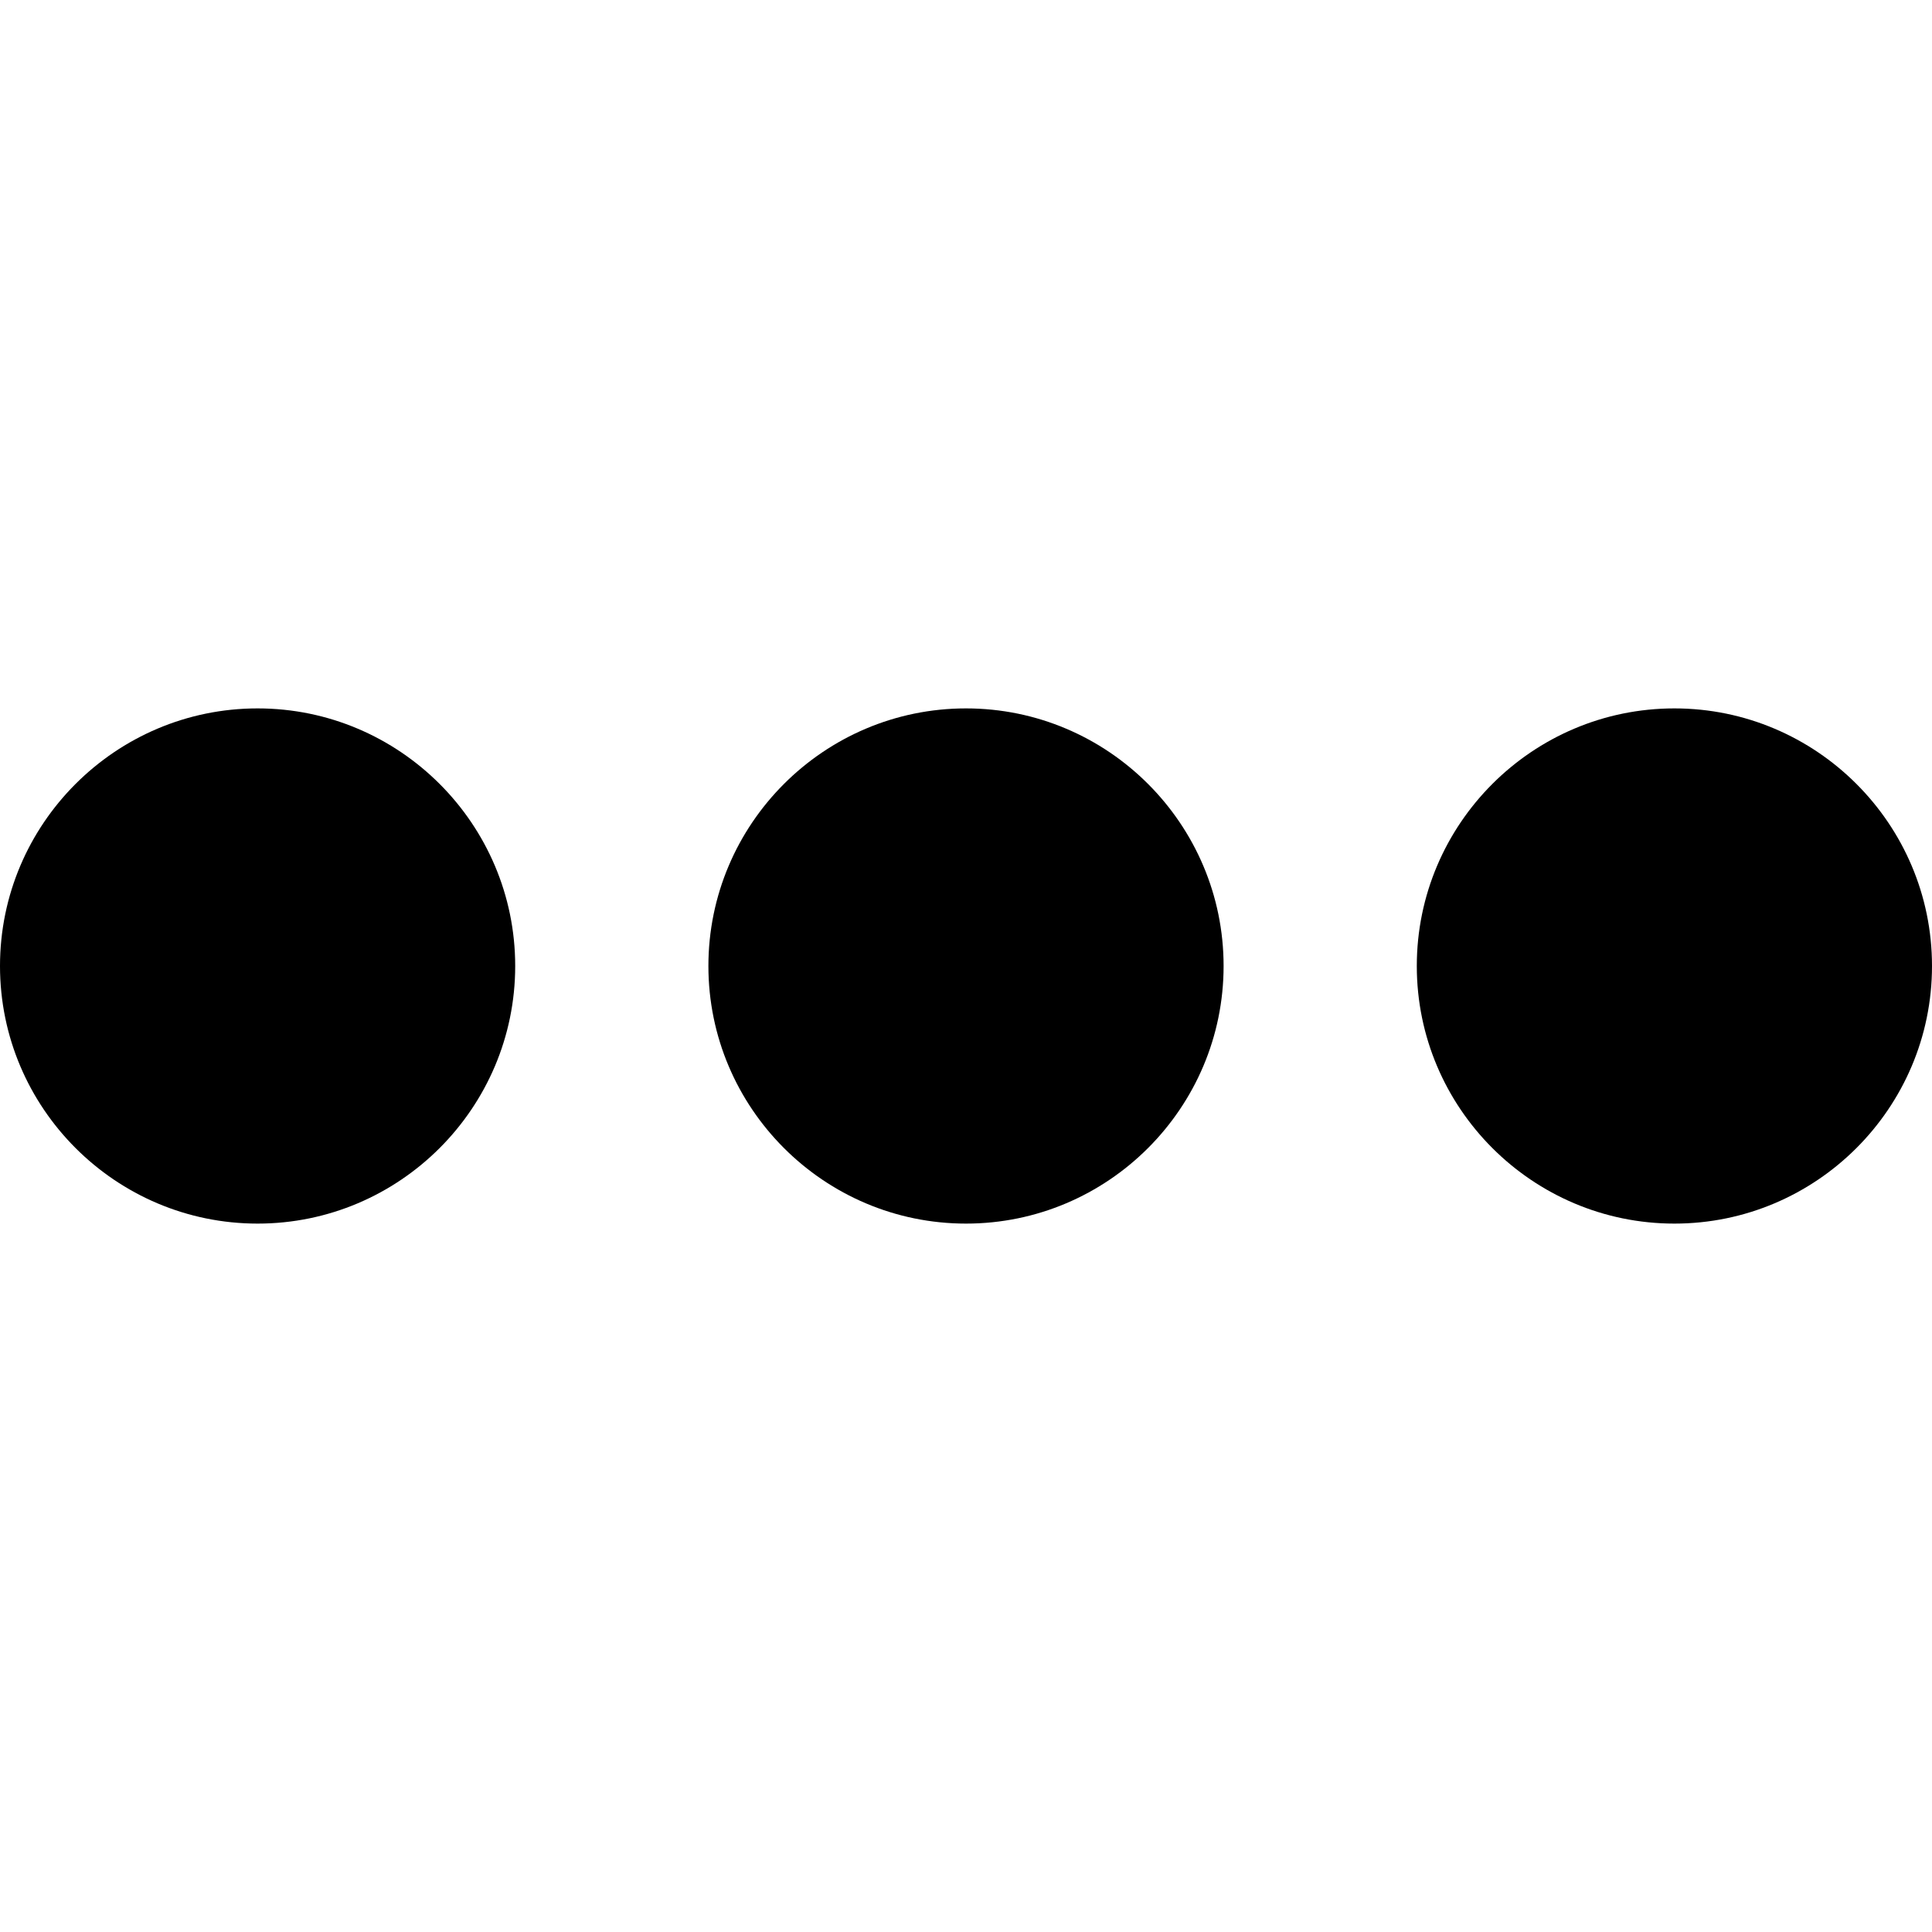
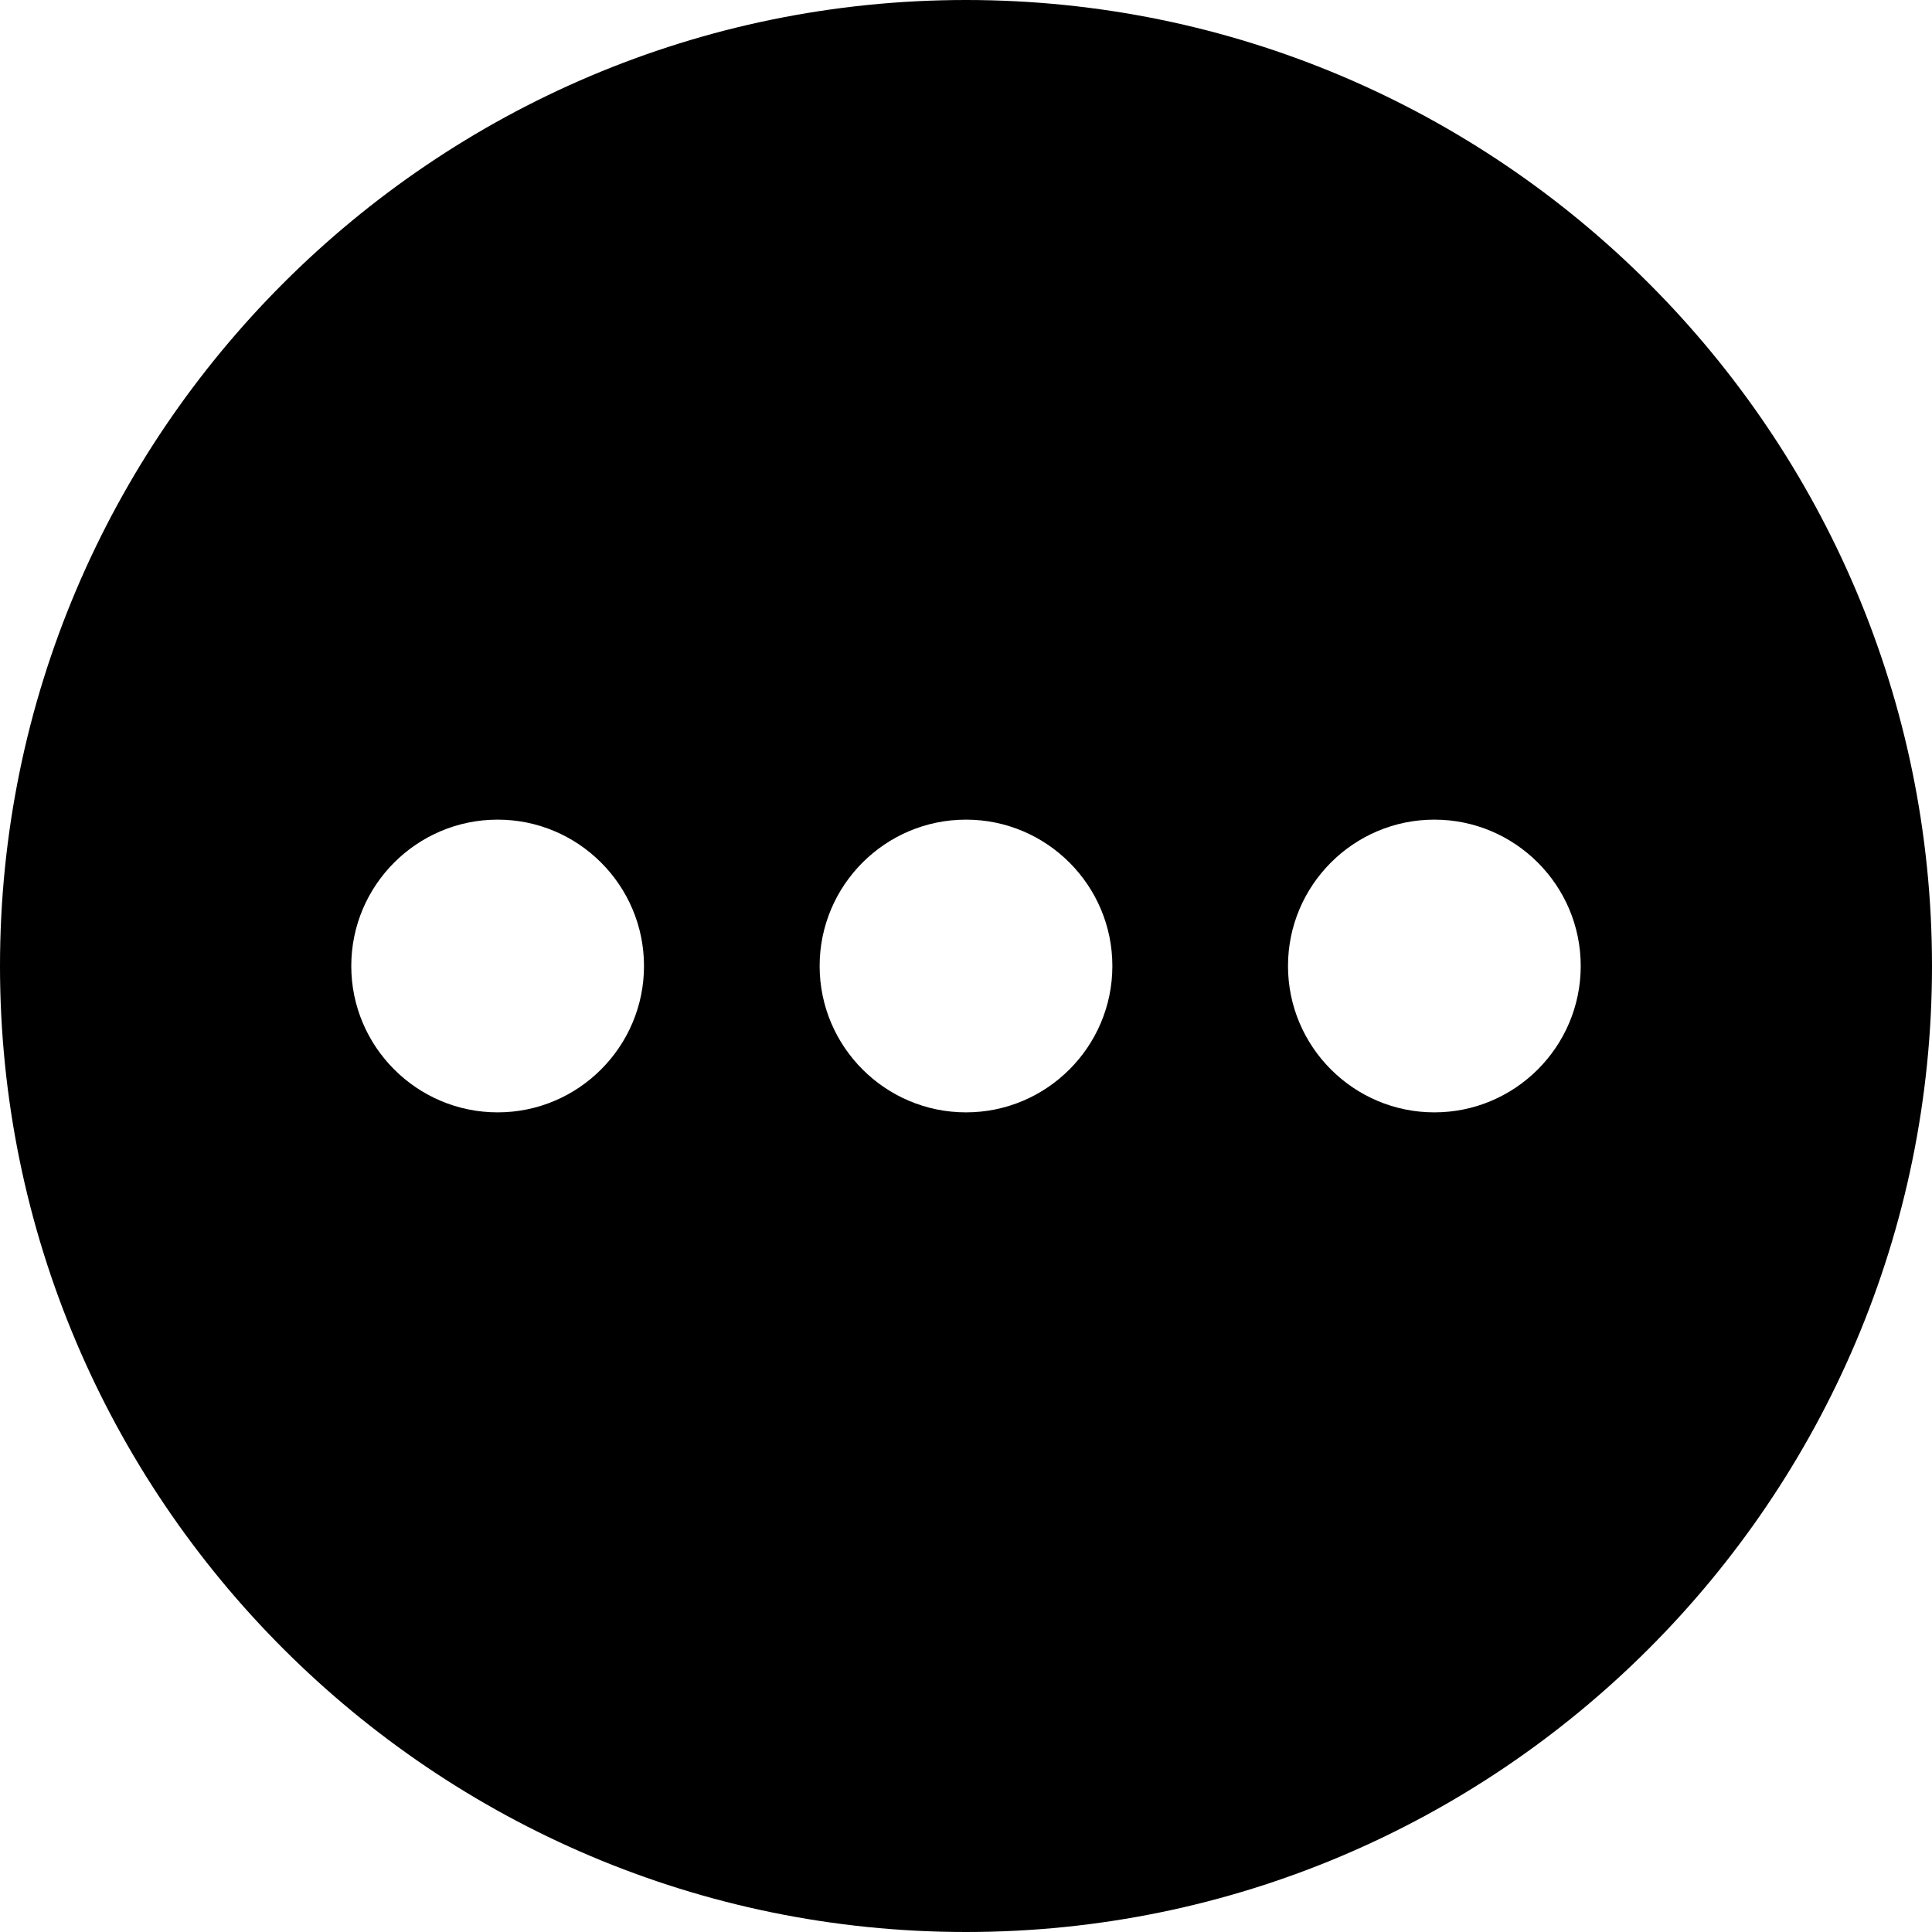
- <svg xmlns="http://www.w3.org/2000/svg" viewBox="0 0 60 60">
-   <path d="M8 22c-4.41 0-8 3.59-8 8s3.59 8 8 8 8-3.59 8-8-3.59-8-8-8zm44 0c-4.41 0-8 3.59-8 8s3.59 8 8 8 8-3.59 8-8-3.59-8-8-8zm-22 0c-4.41 0-8 3.59-8 8s3.59 8 8 8 8-3.59 8-8-3.59-8-8-8z" />
+ <svg xmlns="http://www.w3.org/2000/svg" viewBox="0 0 330 330">
+   <path d="M165 0C74.02 0 0 74.02 0 165s74.02 165 165 165 165-74.02 165-165S255.98 0 165 0zM85 190c-13.785 0-25-11.215-25-25s11.215-25 25-25 25 11.215 25 25-11.215 25-25 25zm80 0c-13.785 0-25-11.215-25-25s11.215-25 25-25 25 11.215 25 25-11.215 25-25 25zm80 0c-13.785 0-25-11.215-25-25s11.215-25 25-25 25 11.215 25 25-11.215 25-25 25z" />
</svg>
